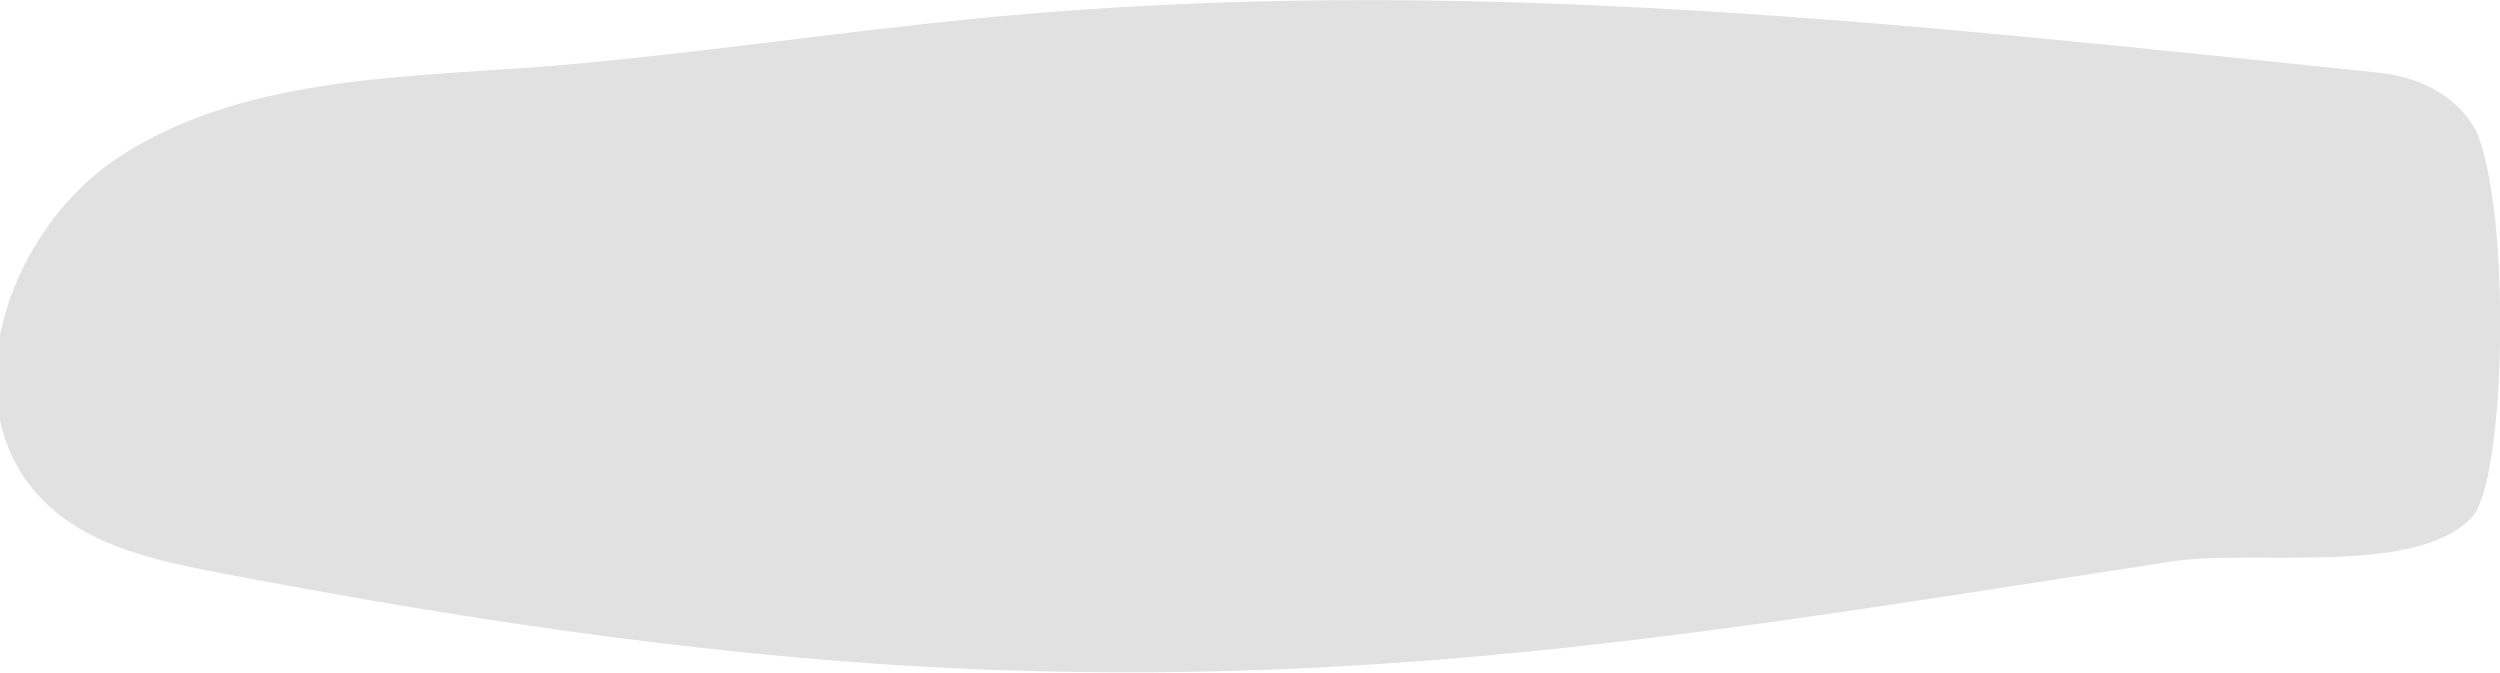
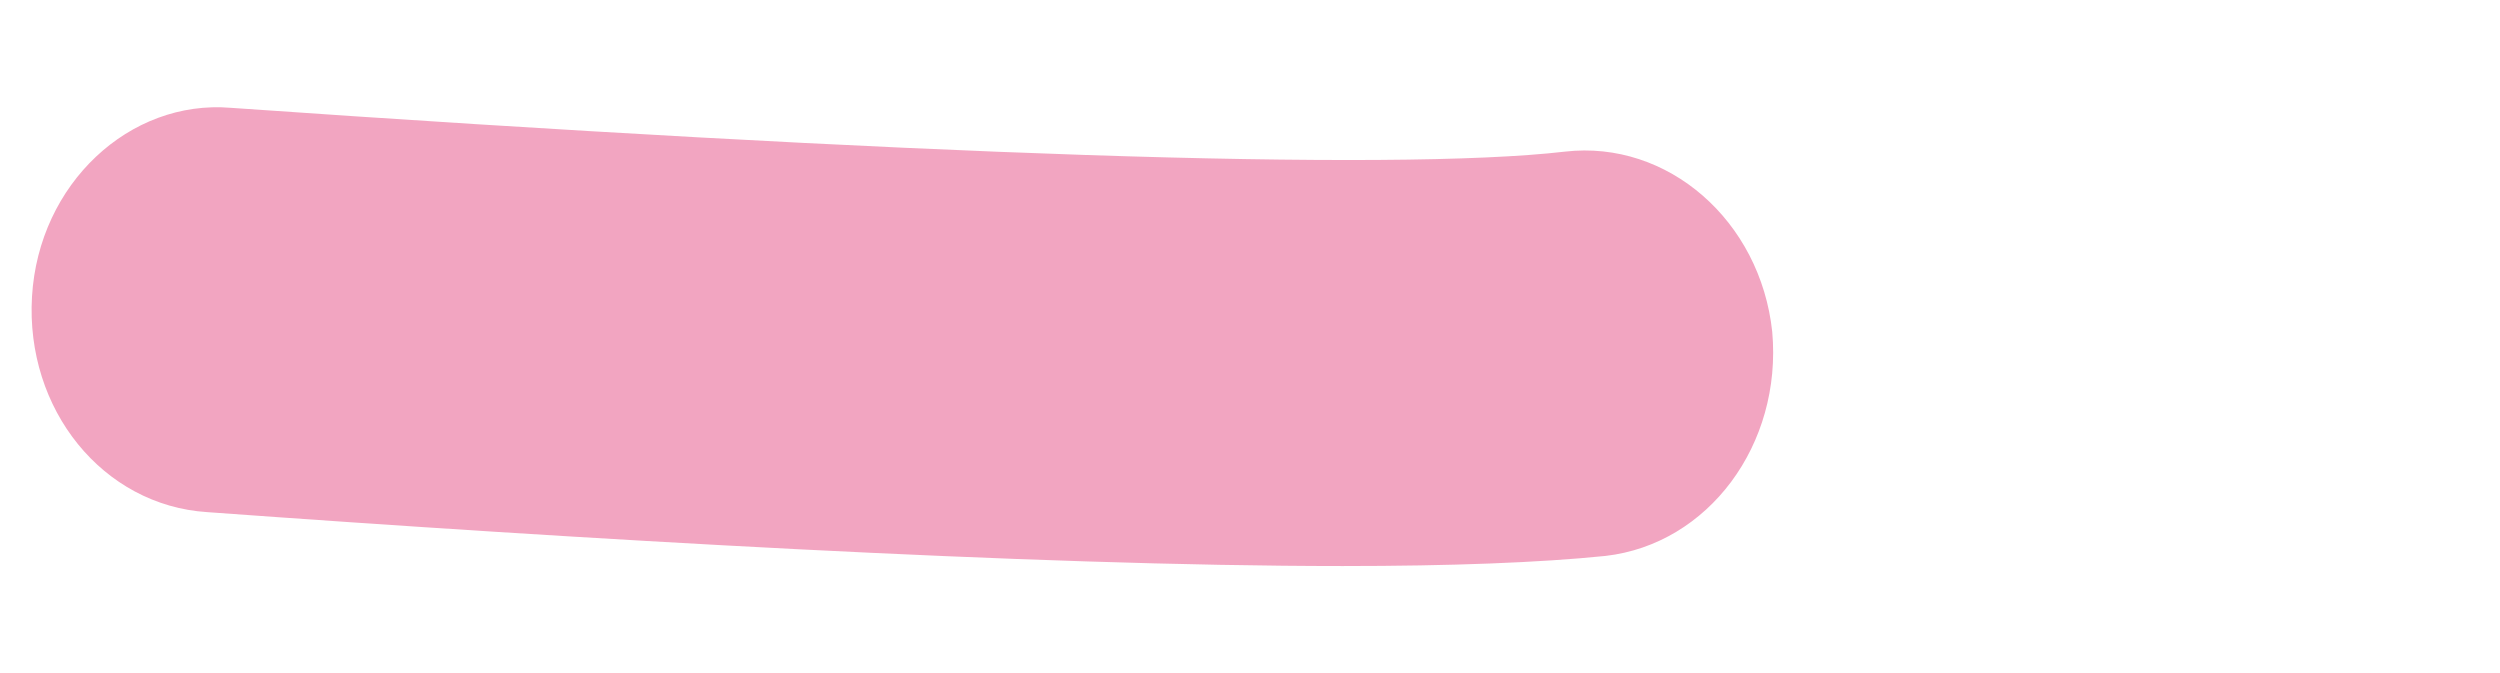
- <svg xmlns="http://www.w3.org/2000/svg" viewBox="0 0 148.4 39.91">
-   <g id="Calque_1" data-name="Calque 1">
-     <path d="M146.69,30.74c2-1.88,2.4-17.29.44-22.61-.34-.93-1.84-3.4-6.06-3.83C113.23,1.43,86.89-1.61,59,1c-9.13.85-18.2,2.29-27.35,3-8.4.6-17.33.7-24.39,5.19S-3.24,24.58,3,30.12C5.67,32.51,9.41,33.31,13,34,28.2,36.9,43.59,39.22,59.1,39.77c25.27.89,44.88-2.62,69.87-6.45,4.81-.73,14.41.91,17.72-2.58" style="fill:#e1e1e1" />
-   </g>
+ <svg xmlns="http://www.w3.org/2000/svg" version="1.1" id="Layer_1" x="0px" y="0px" viewBox="0 0 148.4 39.9" style="enable-background:new 0 0 148.4 39.9;" xml:space="preserve">
+   <style type="text/css">
+ 	.st0{fill:#F2A5C1;}
+ </style>
+   <path class="st0" d="M79.7,33.6c6.4,0,11.7-0.2,15.6-0.6c6.1-0.7,10.5-6.6,9.9-13.3C104.5,13.1,99,8.3,92.9,9  c-10.3,1.2-39.2,0.2-79.2-2.6C7.7,5.9,2.3,10.9,1.9,17.6s4.2,12.4,10.4,12.8C34.3,32,61.2,33.6,79.7,33.6z" />
</svg>
